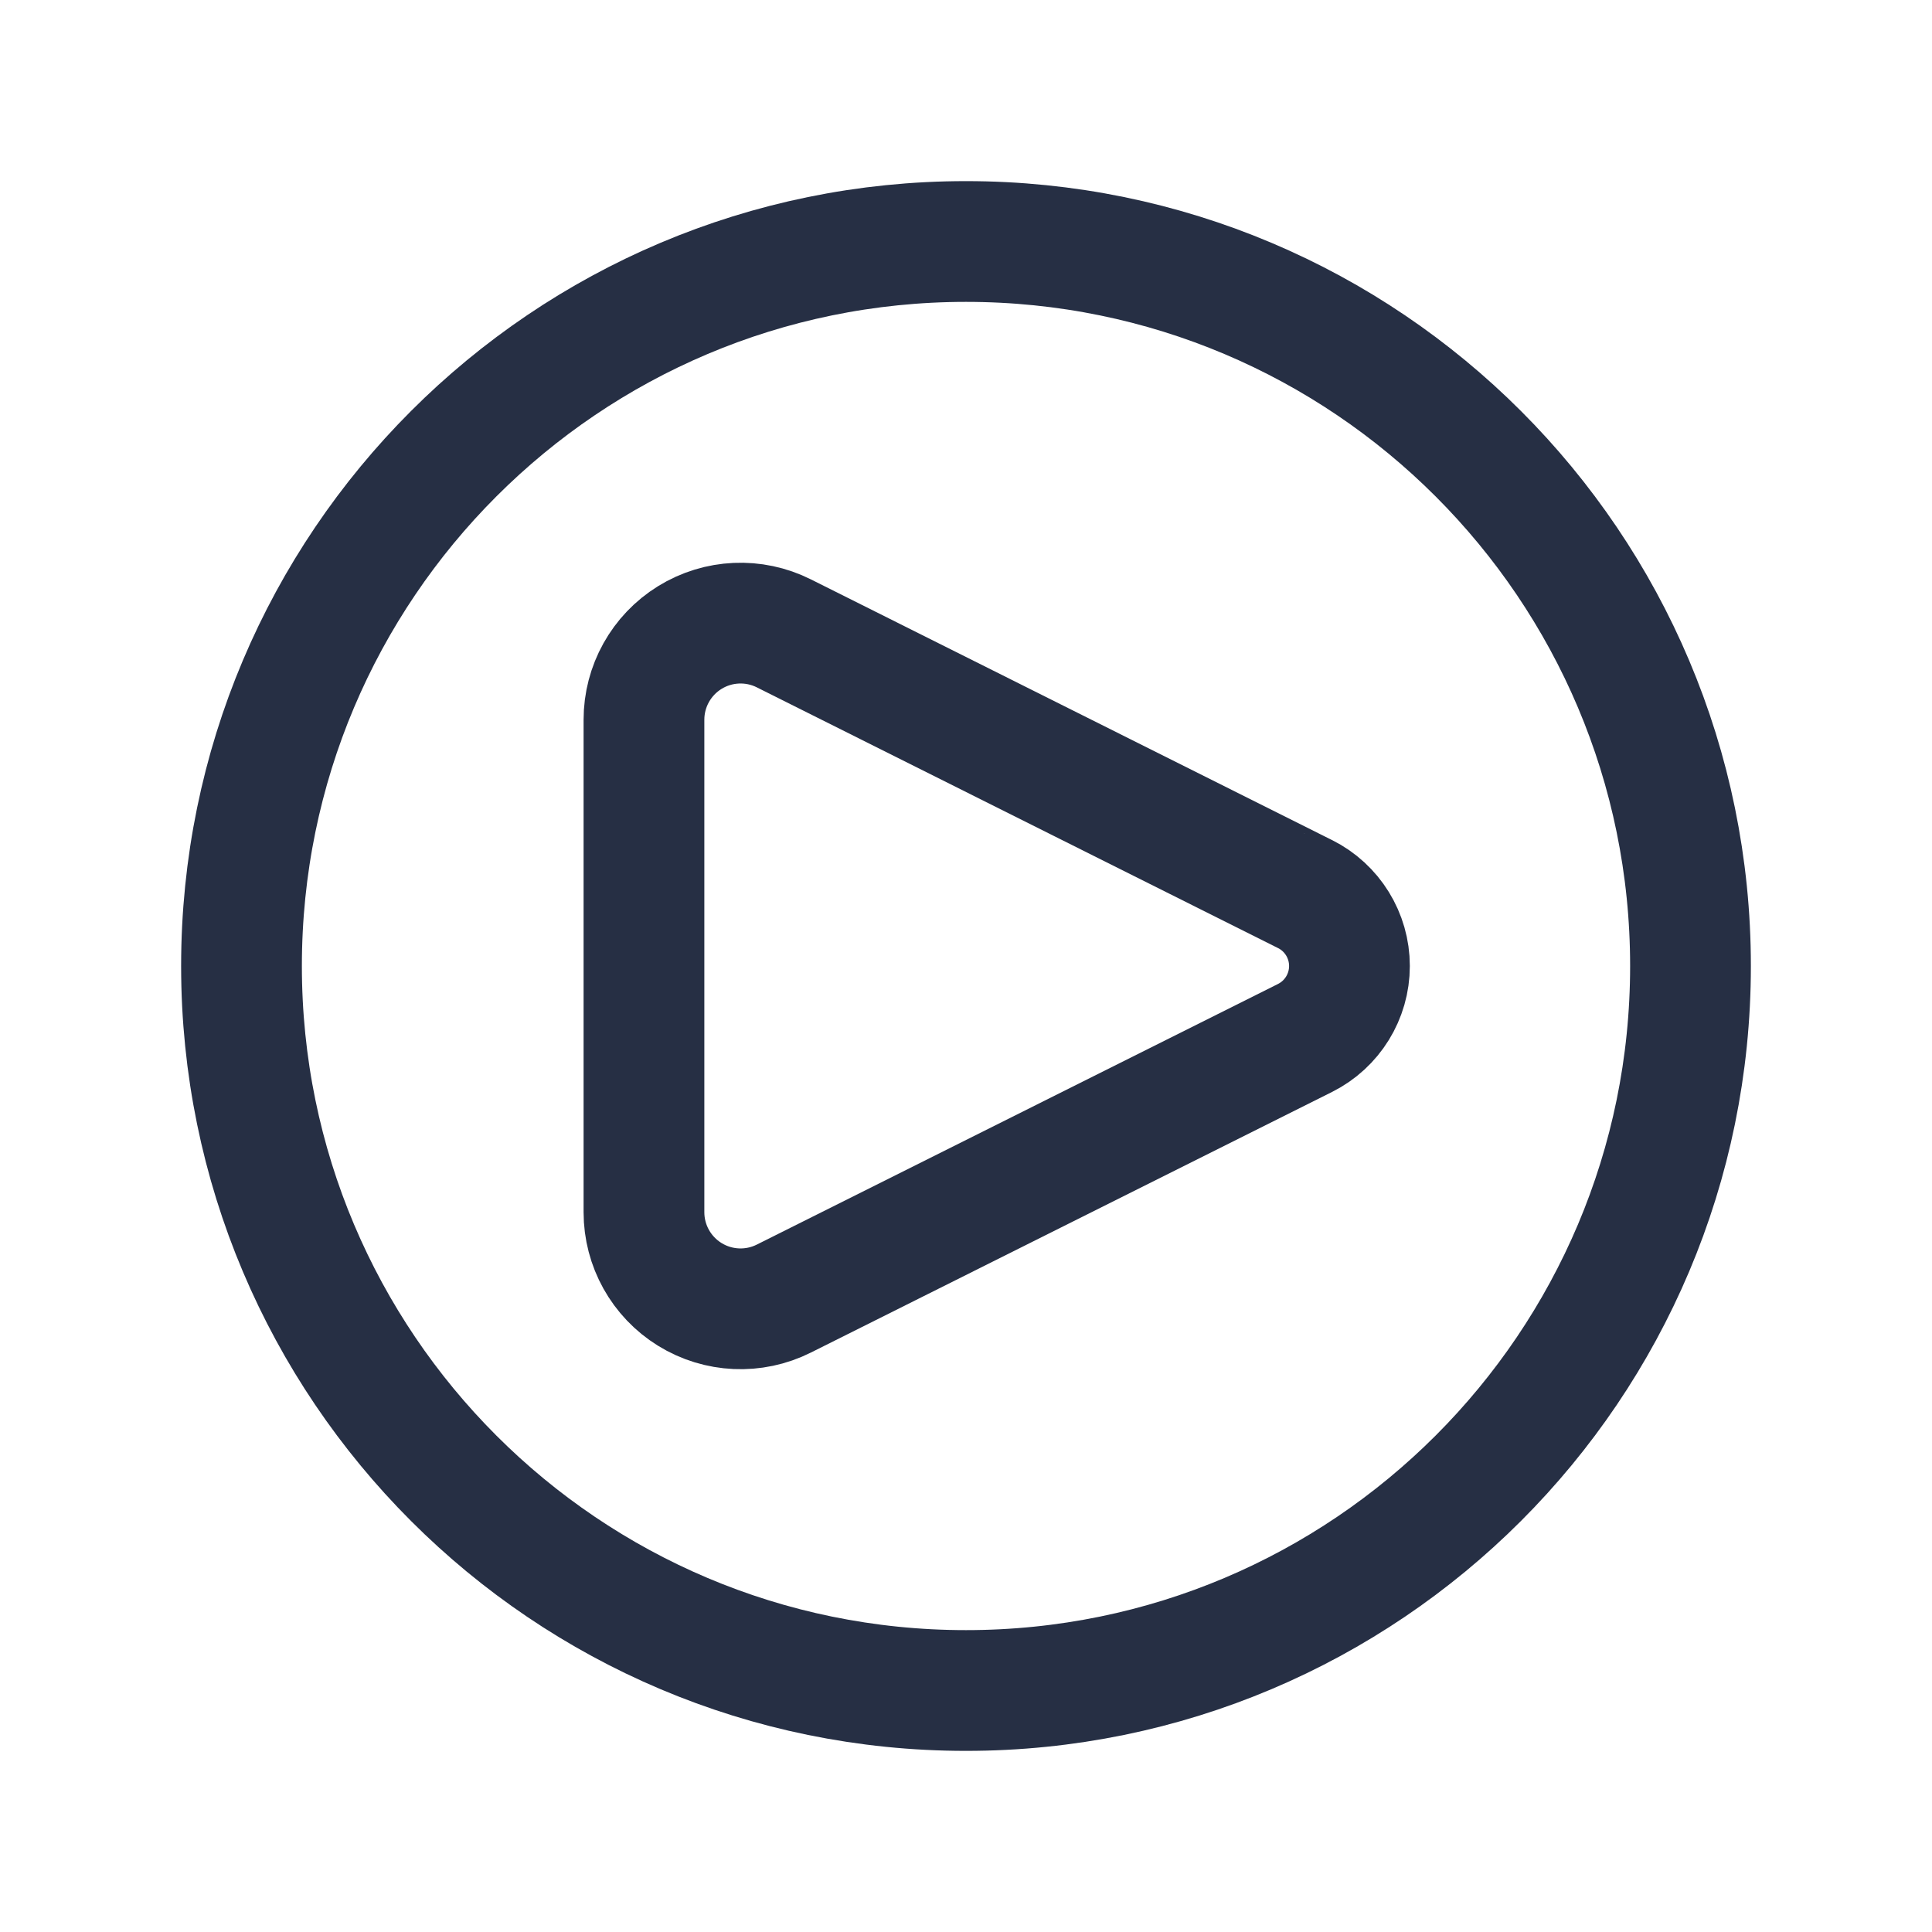
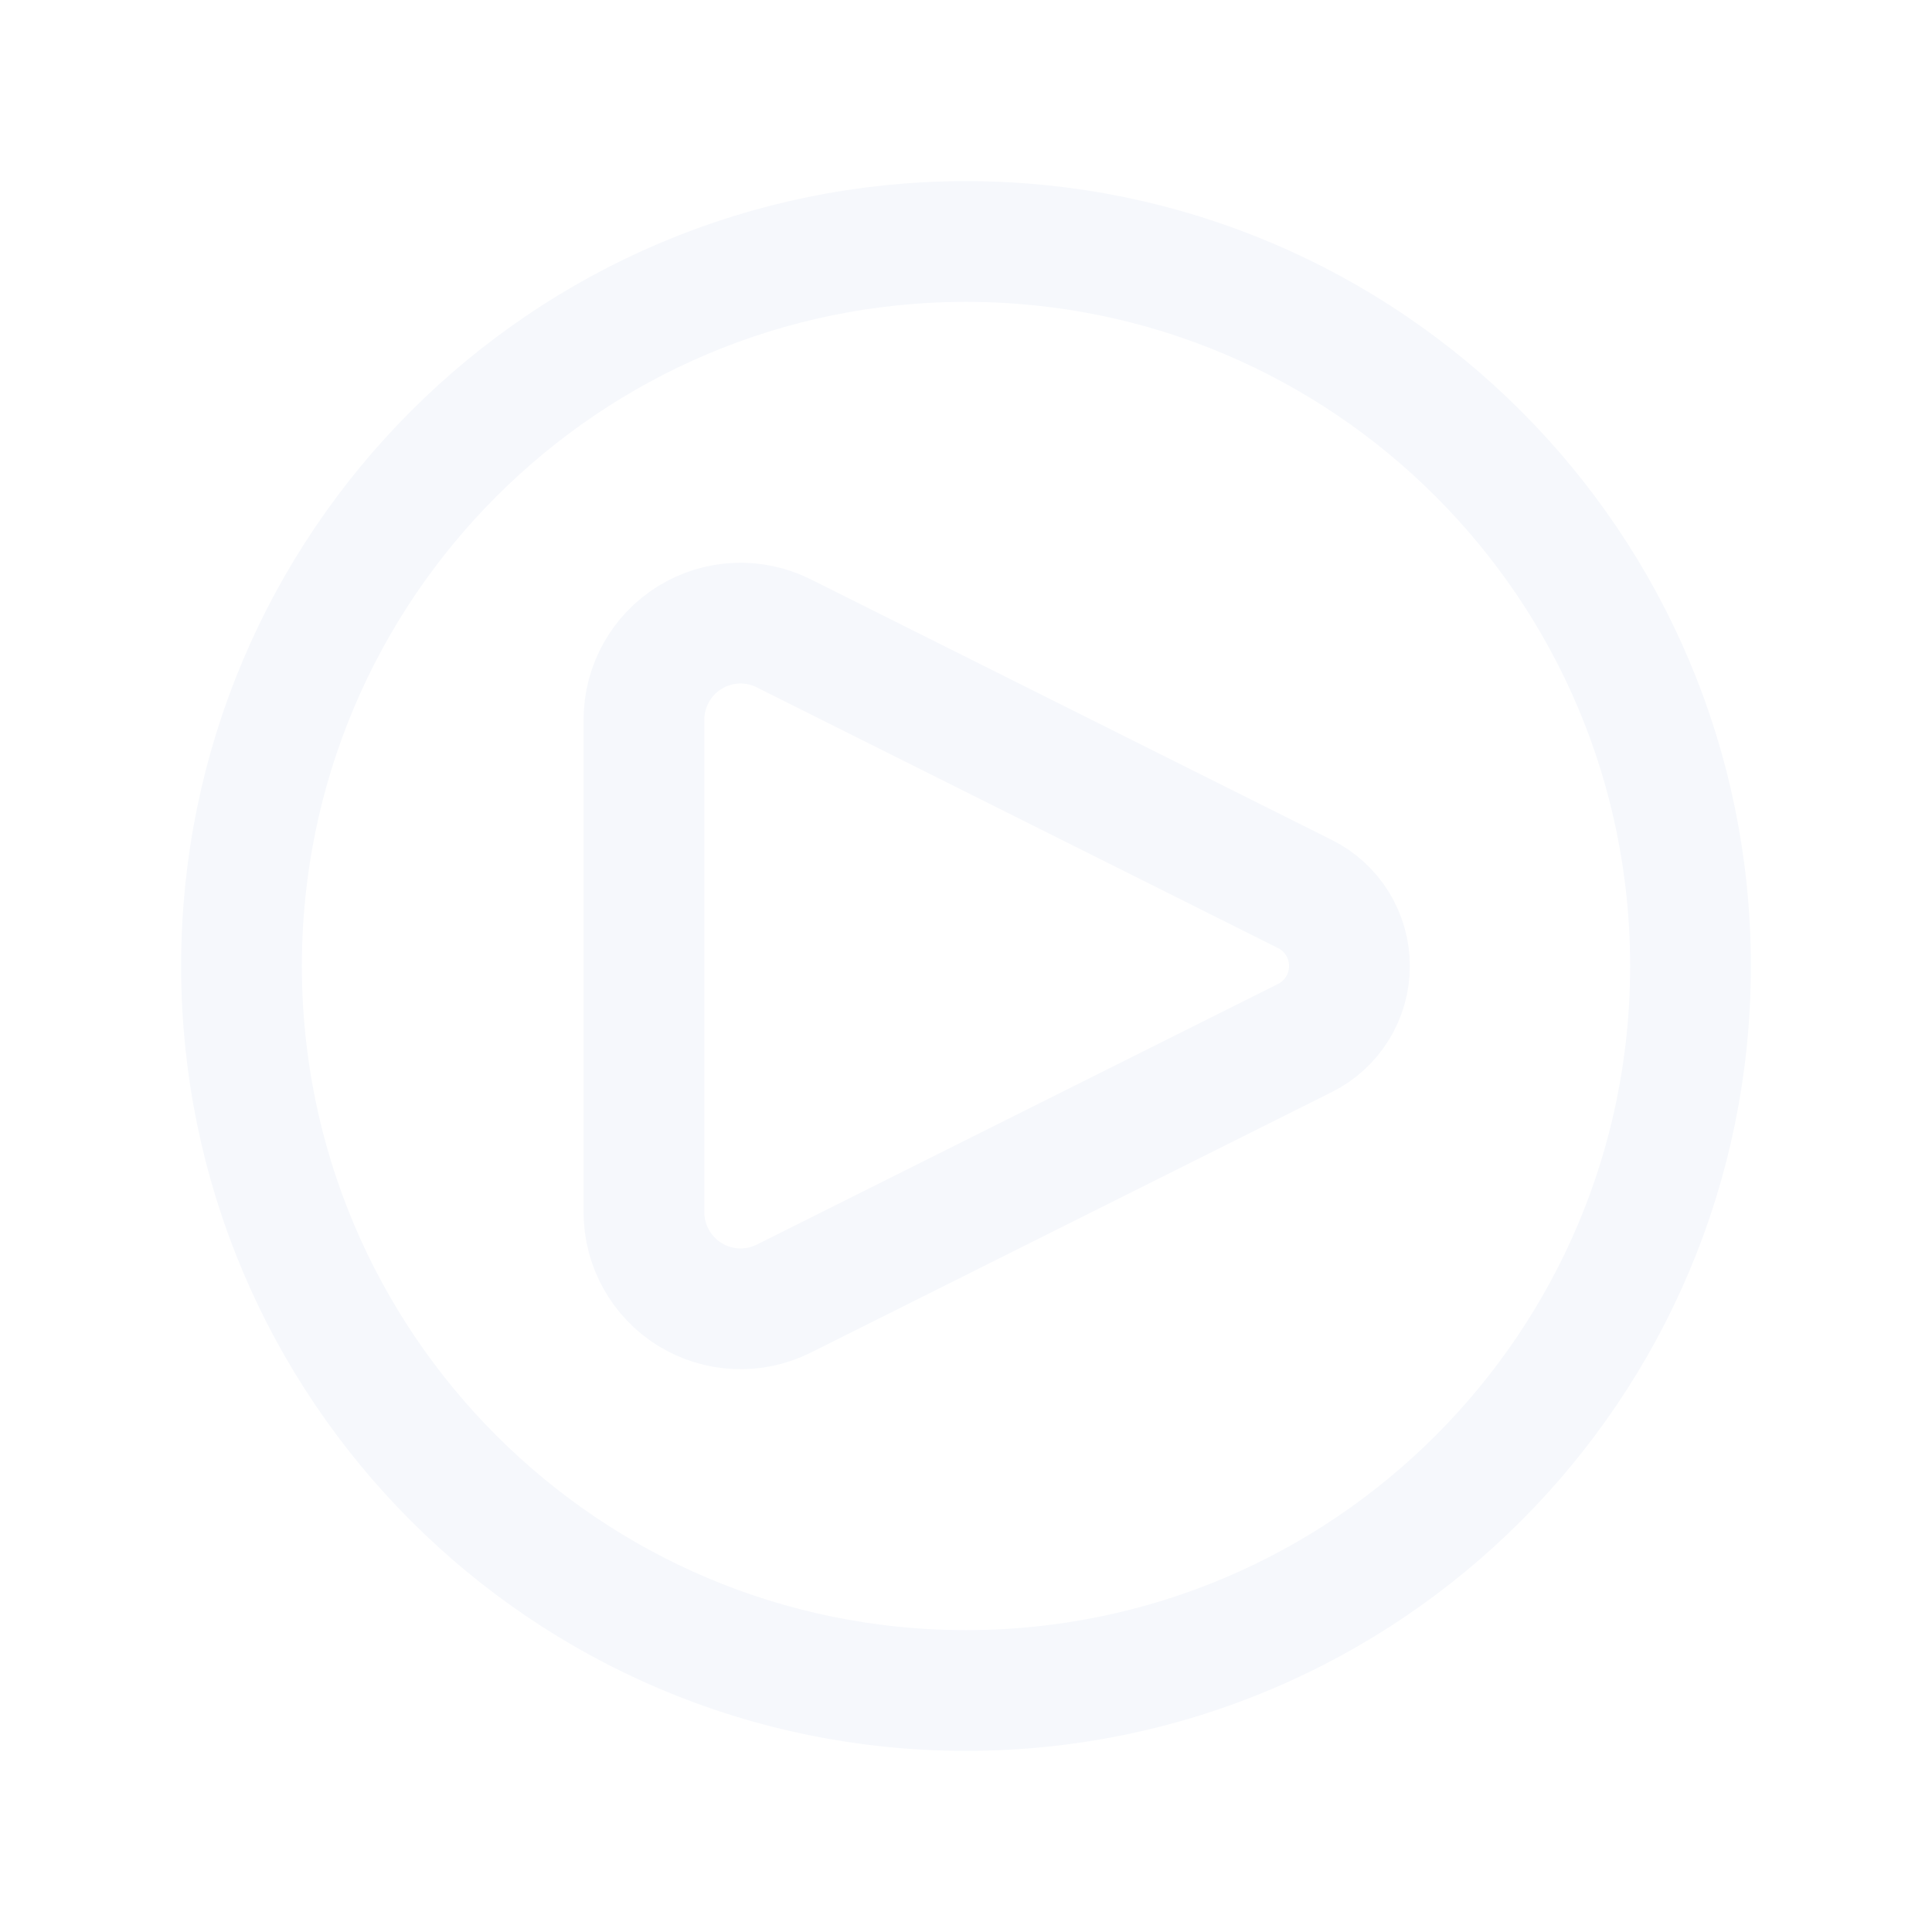
<svg xmlns="http://www.w3.org/2000/svg" width="32" height="32" fill="none" viewBox="0 0 32 32">
-   <path stroke="#262F44" stroke-linecap="round" stroke-linejoin="round" stroke-width="2" d="m21.614 14.808-8.632-4.318a1.6 1.6 0 0 0-2.316 1.432v8.155a1.6 1.6 0 0 0 2.316 1.432l8.633-4.317a1.333 1.333 0 0 0 0-2.384Z" />
-   <path stroke="#262F44" stroke-width="2" d="M16 28c6.627 0 12-5.373 12-12S22.627 4 16 4 4 9.373 4 16s5.373 12 12 12Z" />
+   <path stroke="#F6F8FC" stroke-linecap="round" stroke-linejoin="round" stroke-width="2" d="m21.614 14.808-8.632-4.318a1.6 1.6 0 0 0-2.316 1.432v8.155a1.6 1.6 0 0 0 2.316 1.432l8.633-4.317a1.333 1.333 0 0 0 0-2.384Z" />
+   <path stroke="#F6F8FC" stroke-width="2" d="M16 28c6.627 0 12-5.373 12-12S22.627 4 16 4 4 9.373 4 16s5.373 12 12 12Z" />
</svg>
